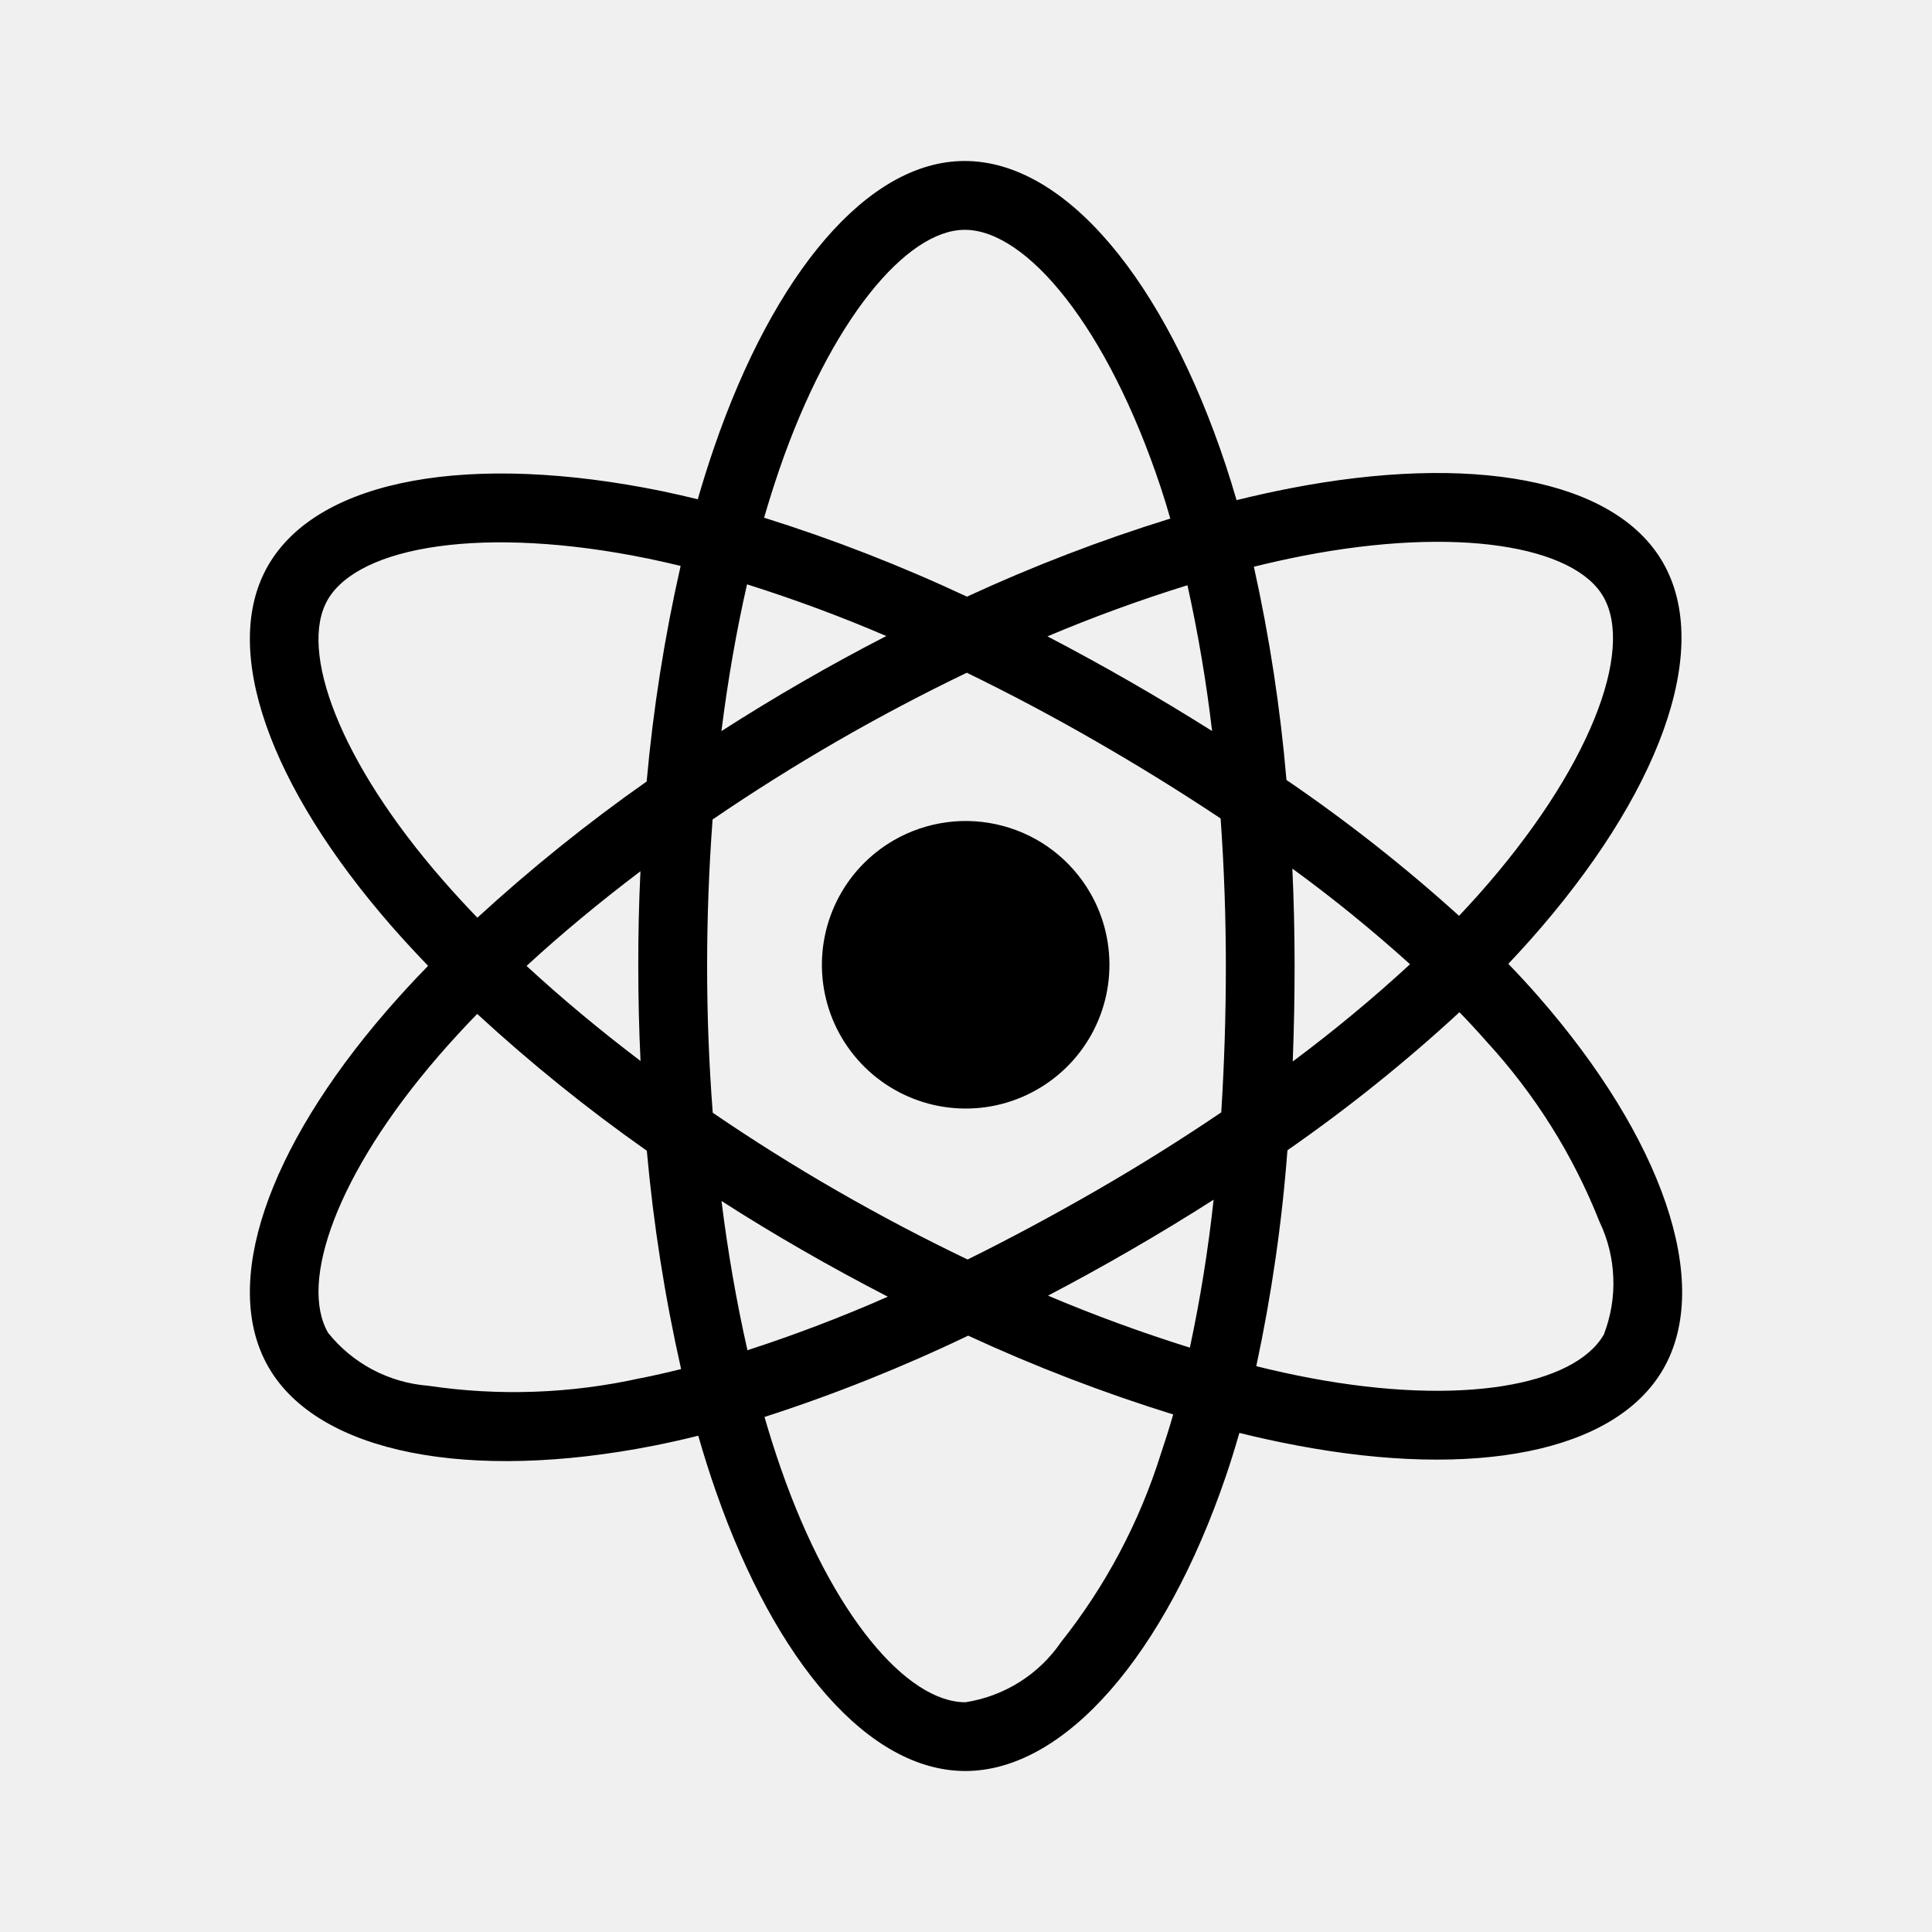
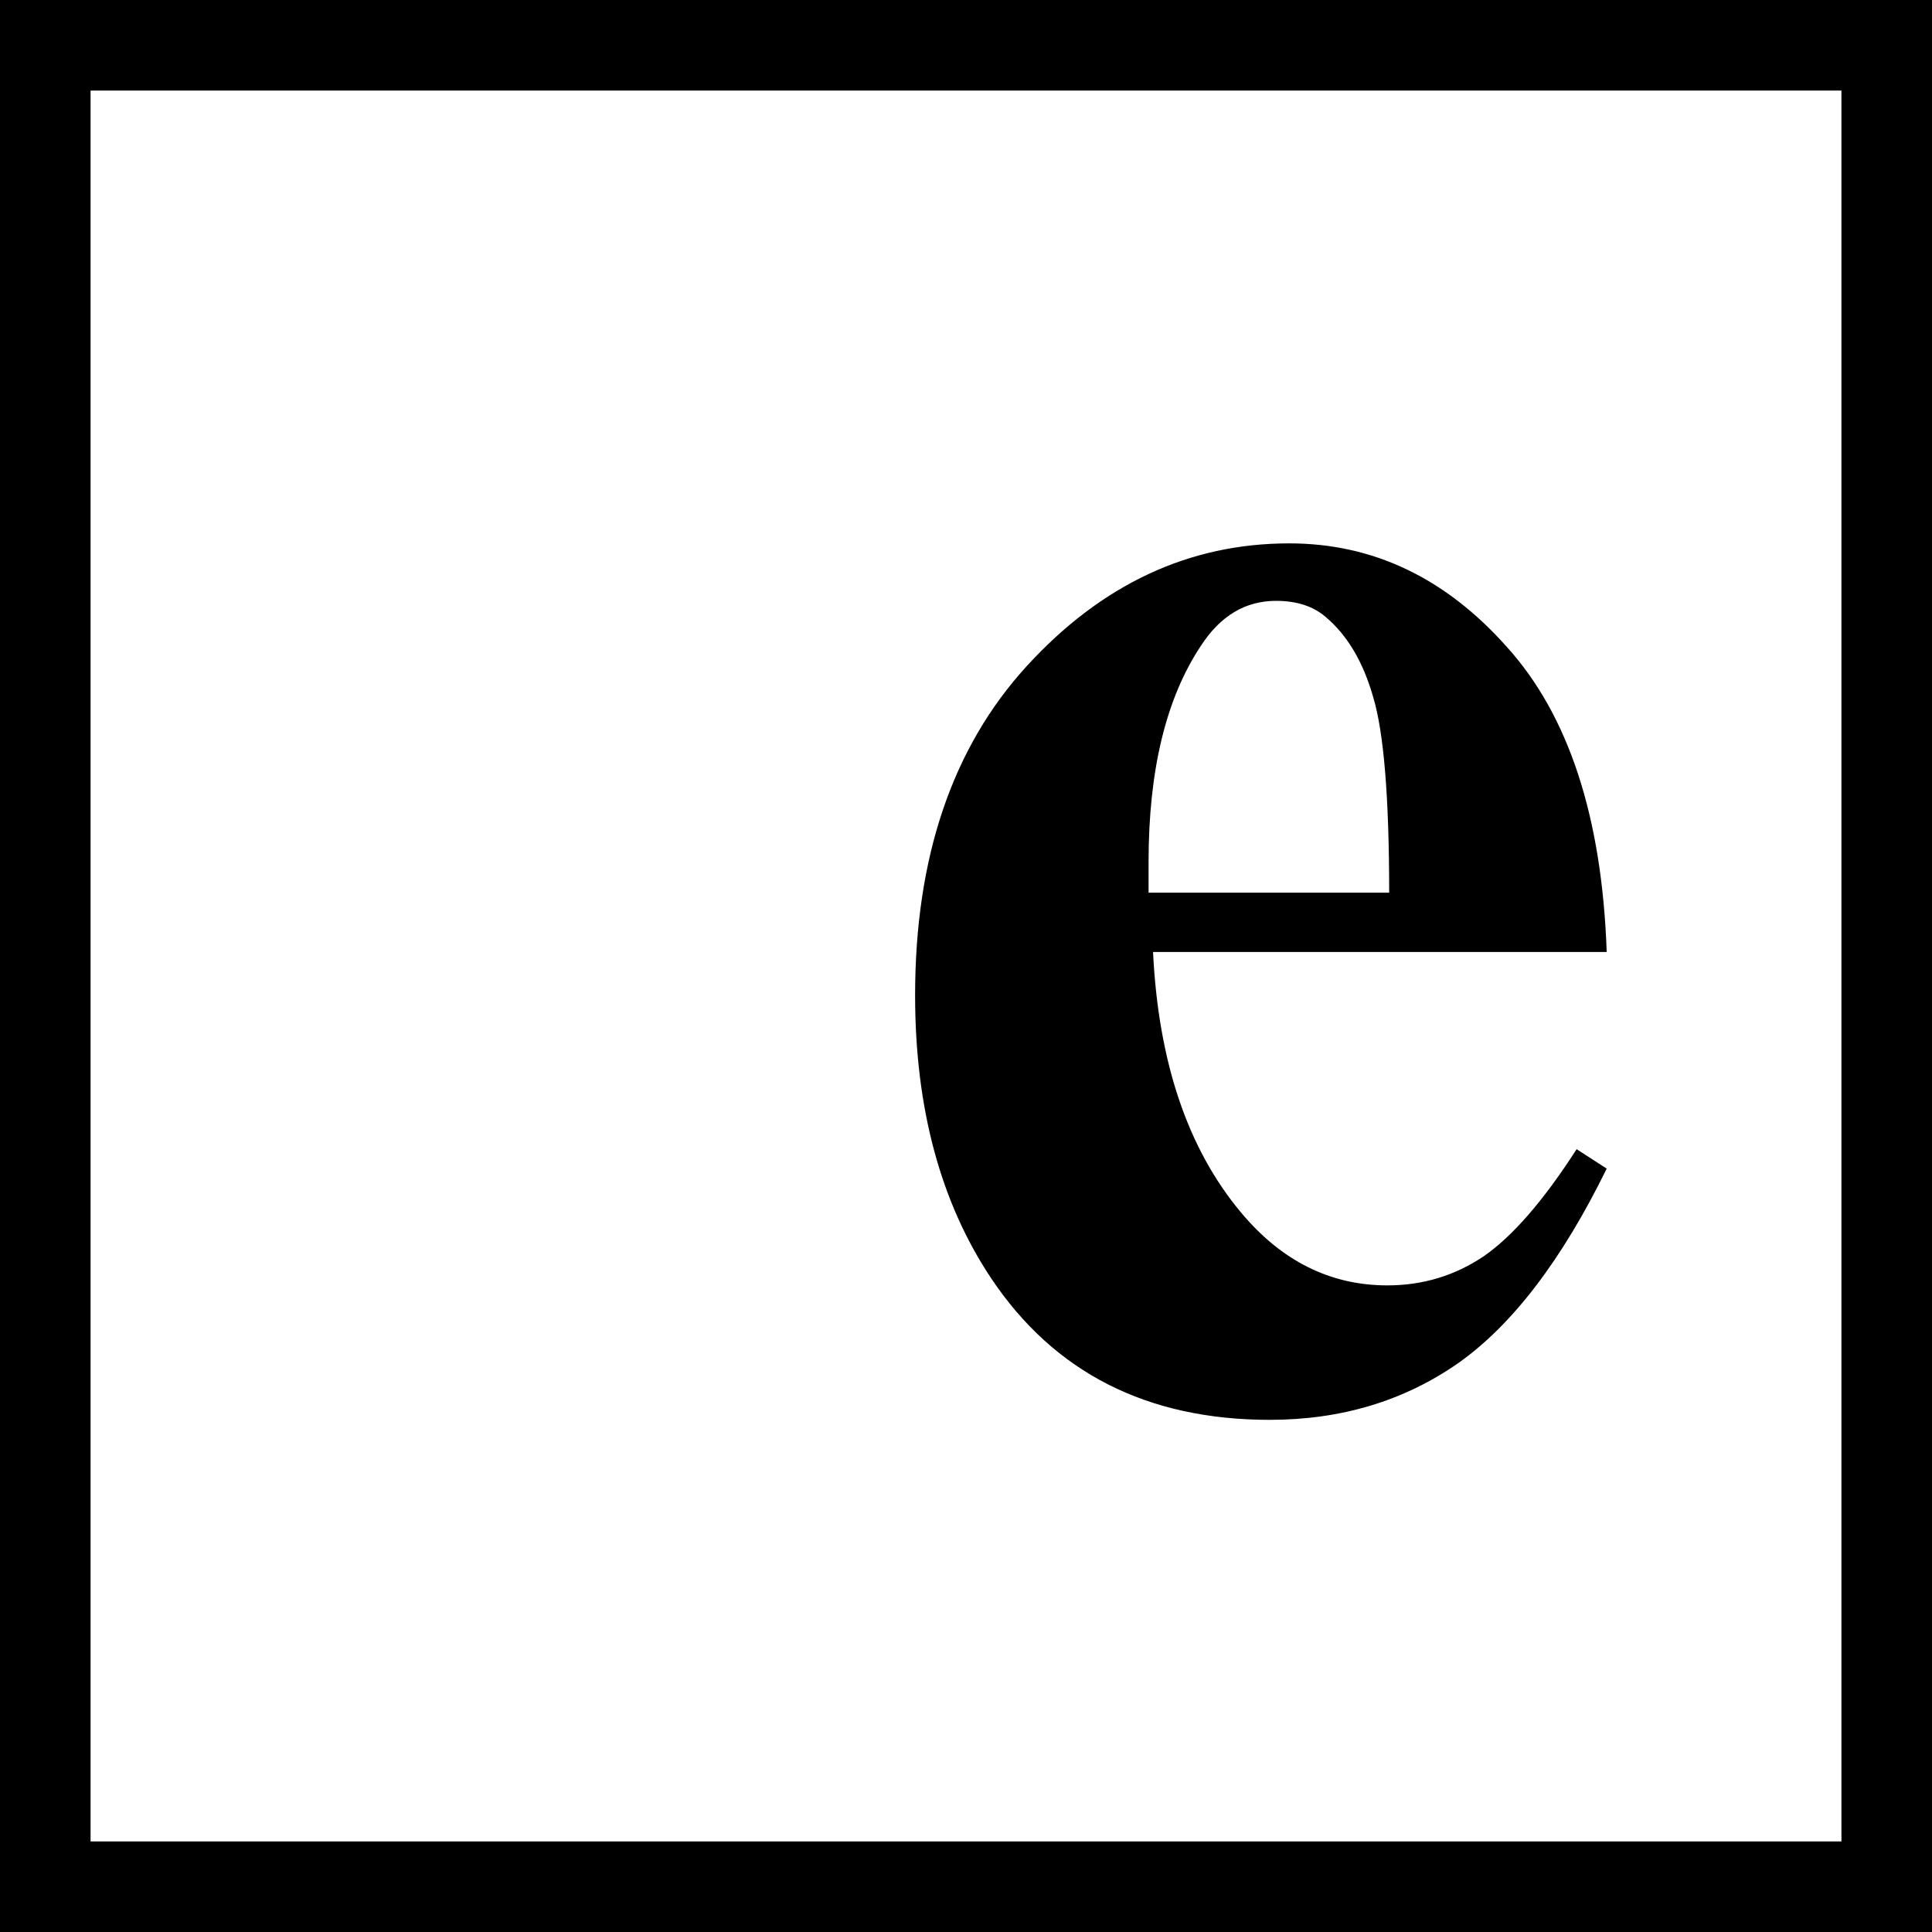
- <svg xmlns="http://www.w3.org/2000/svg" width="24" height="24" viewBox="0 0 24 24" fill="none">
-   <path d="M11.103 10.438C10.797 10.615 10.55 10.878 10.394 11.195C10.238 11.512 10.179 11.868 10.225 12.218C10.271 12.568 10.42 12.897 10.653 13.162C10.886 13.428 11.193 13.618 11.534 13.71C11.875 13.801 12.236 13.79 12.57 13.676C12.905 13.562 13.198 13.352 13.413 13.072C13.628 12.792 13.755 12.454 13.778 12.102C13.801 11.749 13.72 11.398 13.543 11.092C13.426 10.889 13.27 10.711 13.084 10.568C12.898 10.425 12.685 10.32 12.459 10.26C12.232 10.199 11.996 10.183 11.763 10.214C11.53 10.245 11.306 10.321 11.103 10.438ZM19.108 12.376C18.991 12.242 18.867 12.108 18.737 11.973C18.828 11.877 18.916 11.781 19.001 11.686C20.606 9.882 21.284 8.072 20.656 6.985C20.054 5.942 18.263 5.631 16.02 6.067C15.799 6.11 15.58 6.159 15.361 6.213C15.319 6.069 15.275 5.926 15.228 5.783C14.467 3.49 13.238 1.999 11.982 2C10.778 2 9.614 3.397 8.871 5.558C8.798 5.771 8.73 5.986 8.668 6.202C8.522 6.166 8.375 6.133 8.228 6.102C5.862 5.617 3.957 5.937 3.33 7.026C2.729 8.069 3.357 9.776 4.858 11.498C5.007 11.668 5.161 11.835 5.318 11.998C5.132 12.188 4.957 12.379 4.793 12.569C3.328 14.267 2.736 15.945 3.336 16.984C3.956 18.058 5.834 18.409 8.121 17.959C8.306 17.922 8.491 17.881 8.674 17.835C8.741 18.069 8.814 18.301 8.895 18.532C9.635 20.649 10.792 22 11.992 22C13.232 22 14.474 20.547 15.227 18.341C15.287 18.167 15.342 17.986 15.396 17.8C15.633 17.859 15.871 17.911 16.111 17.956C18.314 18.373 20.063 18.046 20.662 17.006C21.281 15.931 20.642 14.129 19.108 12.376ZM4.07 7.452C4.456 6.782 6.013 6.52 8.056 6.94C8.187 6.967 8.32 6.997 8.455 7.03C8.255 7.912 8.114 8.807 8.033 9.708C7.296 10.226 6.594 10.791 5.93 11.4C5.784 11.249 5.642 11.094 5.503 10.935C4.216 9.461 3.708 8.081 4.07 7.452ZM7.957 13.18C7.447 12.793 6.972 12.397 6.541 11.999C6.971 11.603 7.446 11.209 7.956 10.823C7.937 11.216 7.928 11.609 7.929 12.002C7.929 12.395 7.938 12.788 7.957 13.18ZM7.957 17.12C7.09 17.313 6.195 17.345 5.317 17.214C5.076 17.195 4.842 17.127 4.628 17.014C4.415 16.901 4.227 16.746 4.076 16.557C3.711 15.927 4.187 14.579 5.44 13.127C5.597 12.945 5.76 12.768 5.928 12.595C6.592 13.207 7.296 13.775 8.035 14.295C8.117 15.207 8.259 16.113 8.461 17.007C8.294 17.049 8.126 17.087 7.956 17.121L7.957 17.12ZM15.057 9.081C14.722 8.87 14.382 8.665 14.039 8.468C13.7 8.273 13.358 8.086 13.012 7.905C13.581 7.665 14.161 7.453 14.751 7.27C14.883 7.868 14.986 8.473 15.057 9.081ZM9.68 5.835C10.316 3.985 11.258 2.855 11.984 2.855C12.757 2.854 13.761 4.073 14.418 6.052C14.461 6.181 14.501 6.311 14.538 6.442C13.675 6.709 12.832 7.033 12.012 7.412C11.195 7.029 10.353 6.701 9.492 6.431C9.55 6.231 9.613 6.032 9.68 5.835ZM9.28 7.259C9.867 7.444 10.444 7.658 11.01 7.901C10.309 8.262 9.626 8.656 8.962 9.082C9.042 8.444 9.149 7.833 9.28 7.259ZM8.963 14.919C9.294 15.132 9.631 15.336 9.972 15.532C10.32 15.732 10.672 15.924 11.029 16.108C10.459 16.359 9.877 16.581 9.285 16.773C9.147 16.161 9.04 15.543 8.963 14.92V14.919ZM14.419 18.065C14.153 18.912 13.733 19.703 13.181 20.398C13.045 20.597 12.869 20.767 12.665 20.895C12.46 21.024 12.232 21.109 11.993 21.146C11.264 21.146 10.335 20.061 9.703 18.25C9.628 18.036 9.56 17.82 9.497 17.602C10.362 17.323 11.207 16.985 12.027 16.592C12.854 16.974 13.704 17.301 14.574 17.571C14.526 17.737 14.474 17.902 14.419 18.065ZM14.781 16.741C14.184 16.554 13.595 16.339 13.019 16.095C13.358 15.917 13.7 15.729 14.044 15.53C14.397 15.326 14.741 15.117 15.076 14.903C15.009 15.52 14.911 16.134 14.781 16.741ZM15.228 11.998C15.228 12.605 15.209 13.212 15.171 13.818C14.678 14.152 14.158 14.478 13.617 14.79C13.077 15.101 12.544 15.387 12.02 15.646C11.469 15.382 10.928 15.097 10.398 14.792C9.871 14.489 9.357 14.166 8.854 13.823C8.807 13.216 8.784 12.609 8.784 12.001C8.784 11.394 8.807 10.787 8.852 10.18C9.857 9.494 10.913 8.884 12.01 8.357C12.554 8.622 13.088 8.905 13.613 9.208C14.14 9.511 14.656 9.83 15.163 10.167C15.206 10.776 15.228 11.387 15.228 11.998ZM16.184 6.905C18.106 6.532 19.554 6.783 19.917 7.412C20.304 8.082 19.75 9.56 18.363 11.118C18.286 11.204 18.207 11.29 18.125 11.377C17.45 10.766 16.733 10.202 15.981 9.689C15.905 8.798 15.77 7.913 15.576 7.04C15.783 6.989 15.985 6.944 16.184 6.905ZM16.054 10.79C16.562 11.16 17.049 11.557 17.516 11.978C17.052 12.406 16.565 12.809 16.059 13.186C16.074 12.79 16.082 12.394 16.082 11.998C16.082 11.595 16.073 11.193 16.054 10.79ZM19.923 16.579C19.559 17.21 18.155 17.473 16.27 17.117C16.054 17.076 15.833 17.028 15.606 16.971C15.795 16.087 15.925 15.191 15.993 14.289C16.744 13.767 17.458 13.194 18.13 12.574C18.248 12.696 18.36 12.817 18.466 12.938C19.067 13.592 19.543 14.35 19.869 15.176C19.974 15.394 20.032 15.631 20.041 15.872C20.051 16.113 20.01 16.354 19.923 16.579Z" fill="black" />
+ <svg xmlns="http://www.w3.org/2000/svg" width="32" height="32" viewBox="0 0 32 32" fill="none">
+   <rect x="0.75" y="0.75" width="30.5" height="30.5" fill="white" stroke="black" stroke-width="1.5" />
+   <path d="M26.612 15.768H19.098C19.186 17.584 19.669 19.02 20.548 20.074C21.222 20.885 22.032 21.29 22.98 21.29C23.565 21.29 24.098 21.129 24.576 20.807C25.055 20.475 25.567 19.884 26.114 19.034L26.612 19.356C25.87 20.87 25.05 21.944 24.151 22.579C23.253 23.204 22.213 23.517 21.031 23.517C19 23.517 17.462 22.735 16.417 21.173C15.577 19.913 15.157 18.351 15.157 16.485C15.157 14.2 15.773 12.384 17.003 11.036C18.243 9.679 19.693 9 21.354 9C22.74 9 23.941 9.571 24.957 10.714C25.982 11.847 26.534 13.531 26.612 15.768ZM23.009 14.786C23.009 13.214 22.921 12.135 22.745 11.549C22.579 10.963 22.315 10.519 21.954 10.216C21.749 10.04 21.476 9.952 21.134 9.952C20.626 9.952 20.211 10.201 19.889 10.699C19.312 11.568 19.024 12.76 19.024 14.273V14.786H23.009Z" fill="black" />
</svg>
